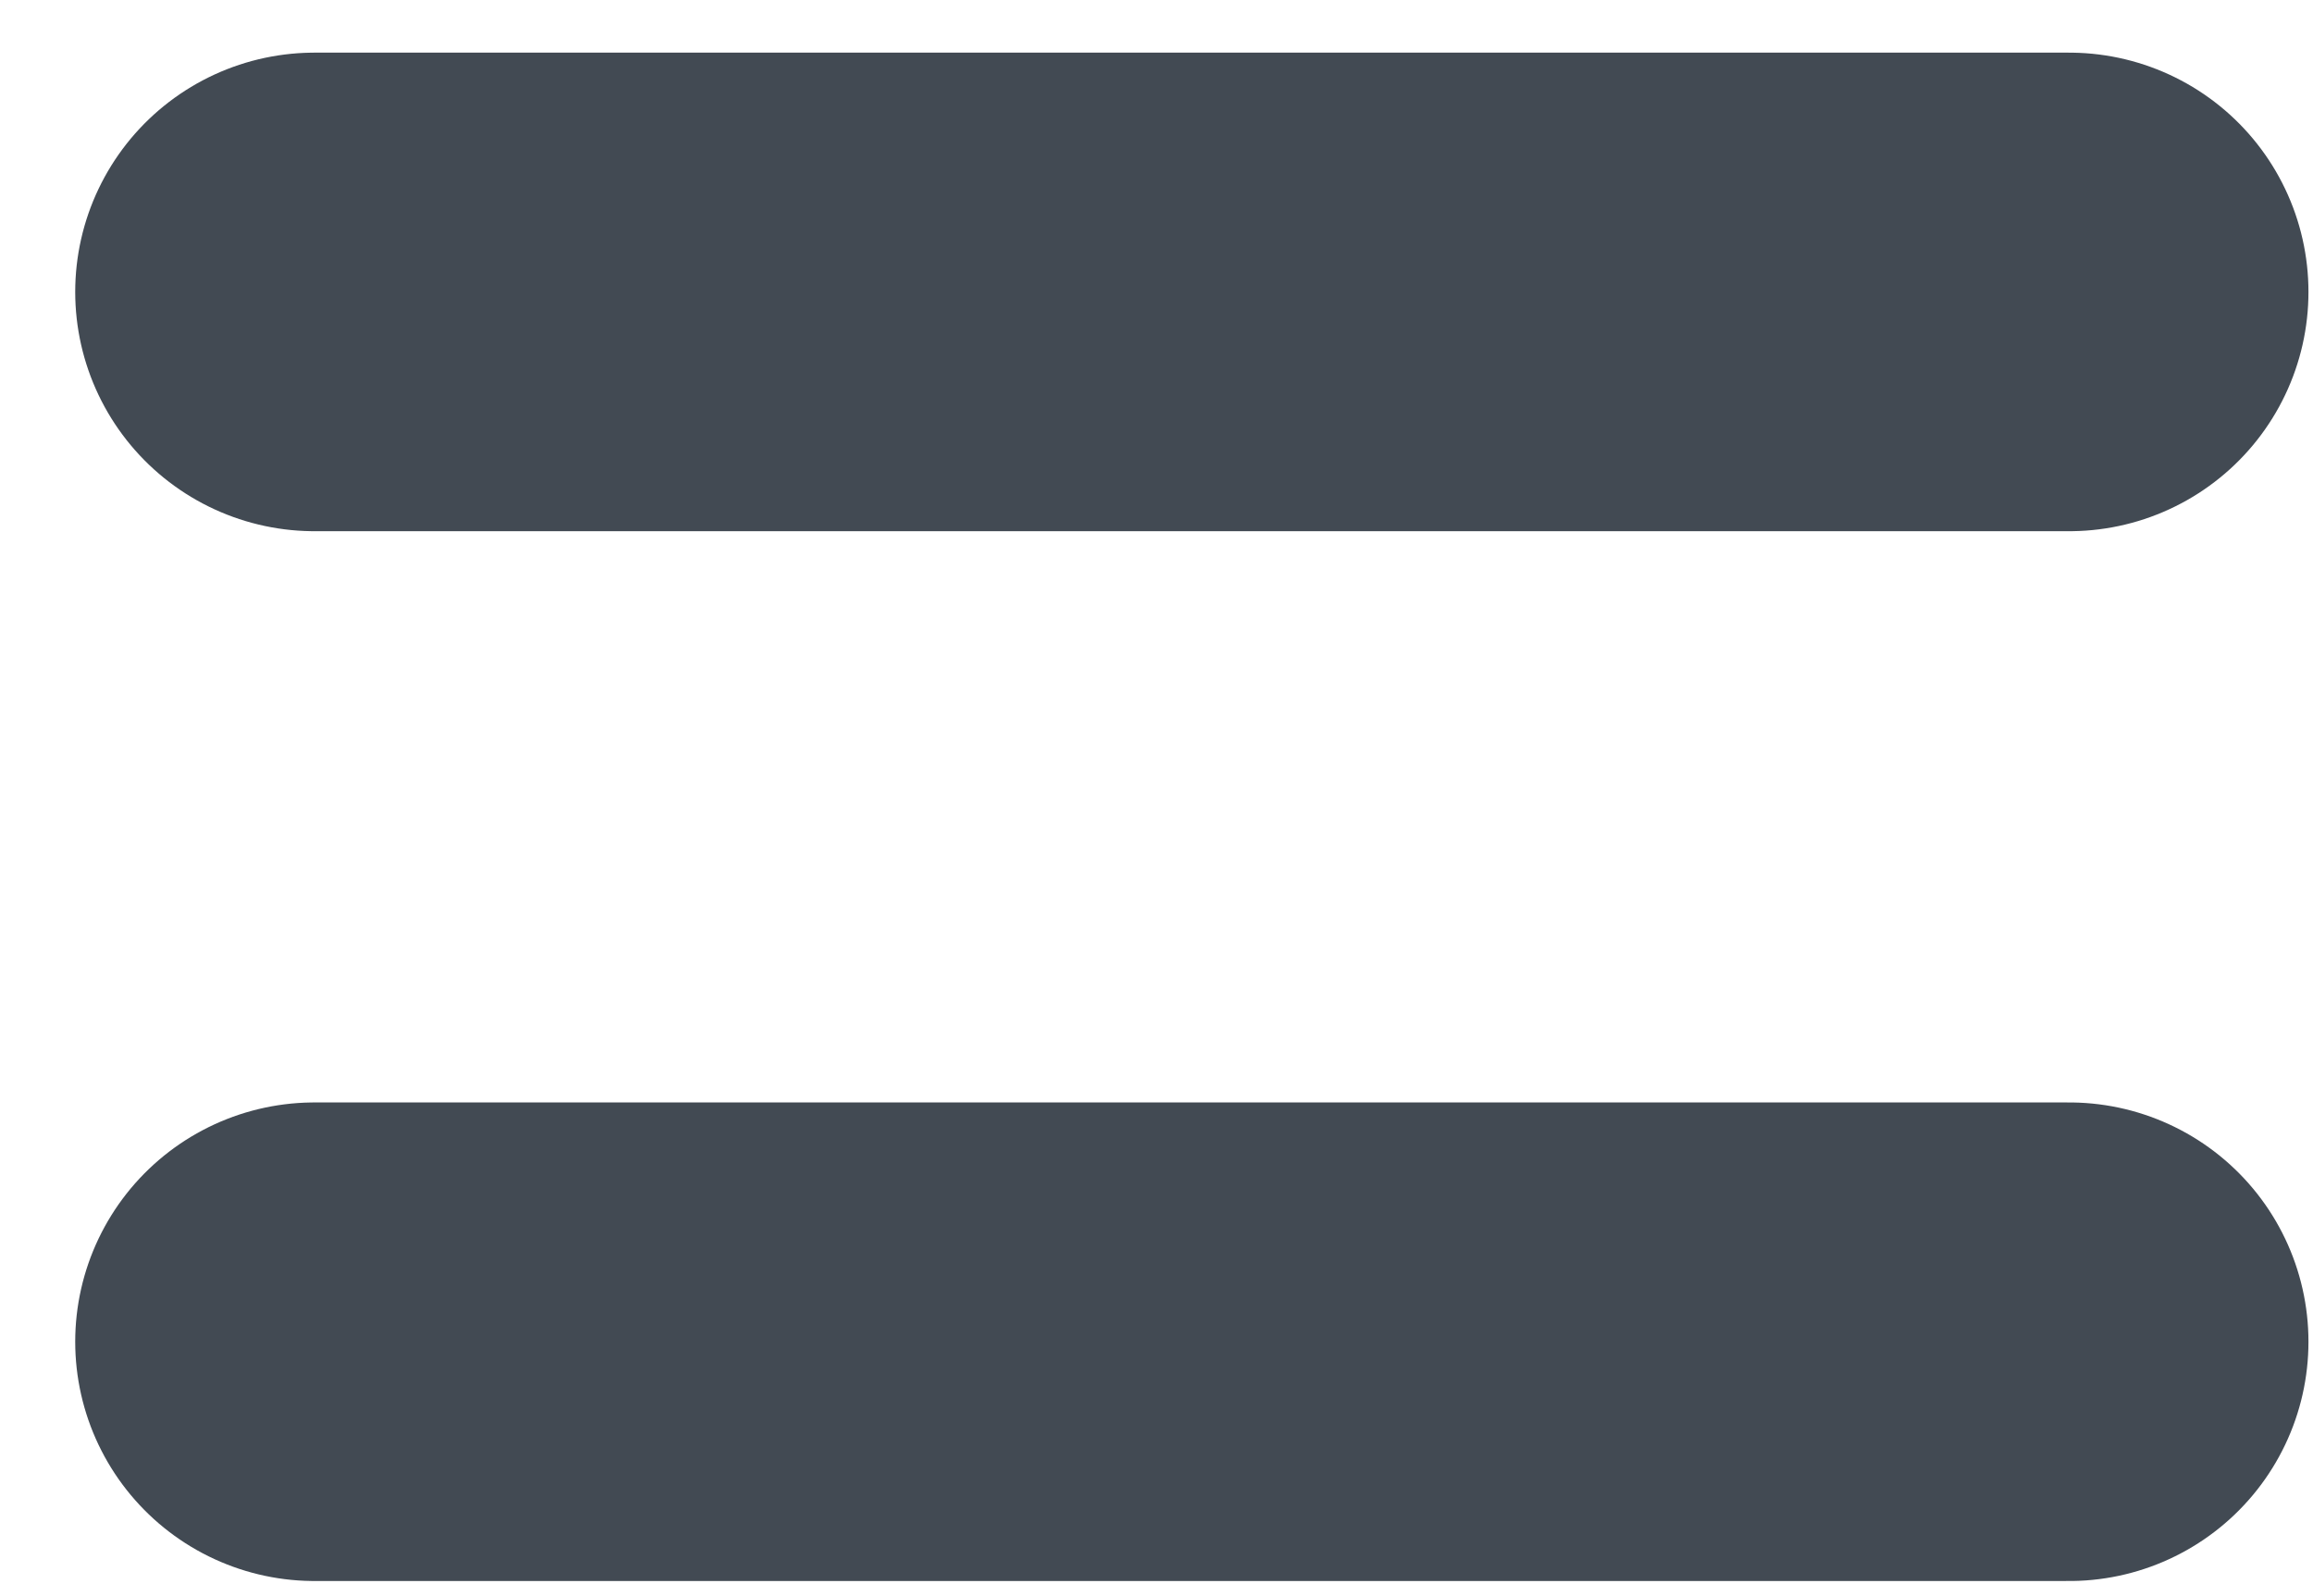
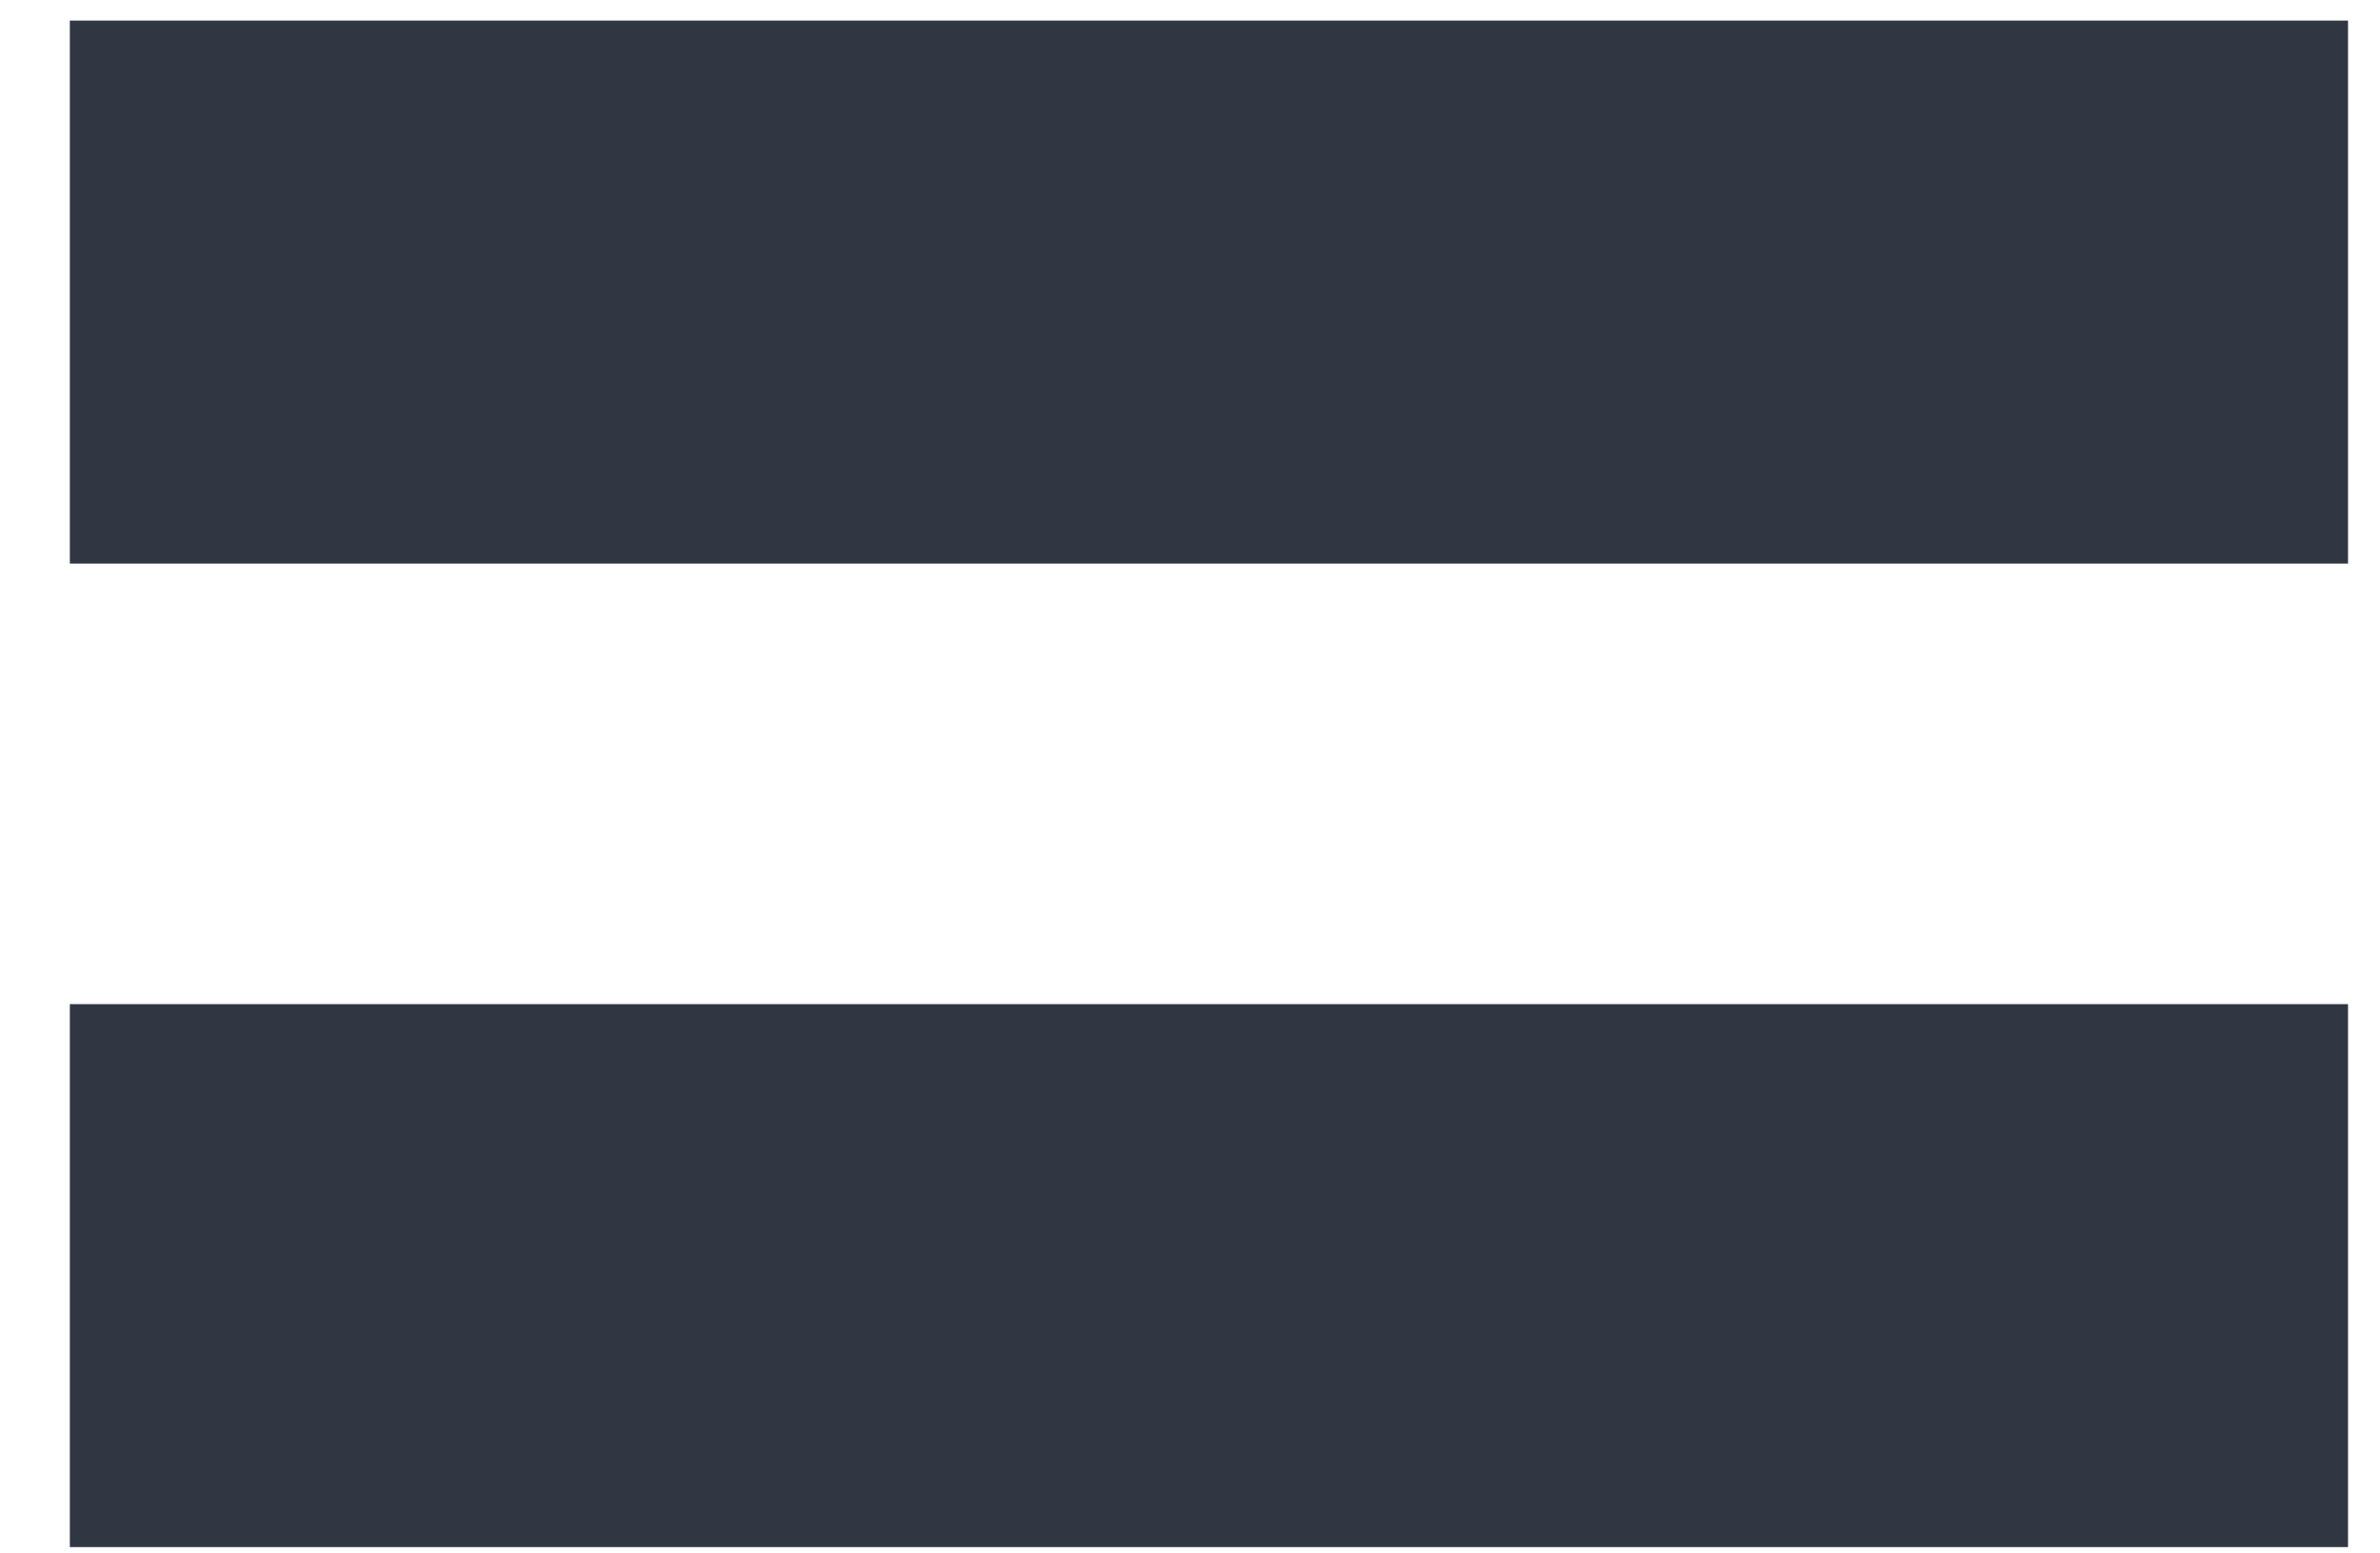
- <svg xmlns="http://www.w3.org/2000/svg" width="29" height="20" viewBox="0 0 29 20" fill="none">
-   <path d="M3.943 3.66H25.943" stroke="#424A53" stroke-width="6" stroke-linecap="round" />
-   <path d="M3.943 16.822H25.943" stroke="#424A53" stroke-width="6" stroke-linecap="round" />
+ <svg xmlns="http://www.w3.org/2000/svg" width="23" height="15" viewBox="0 0 23 15" fill="none">
+   <path d="M22.691 5.445V0.199H0.675V5.445H22.691ZM22.691 14.948V9.702H0.675V14.948H22.691Z" fill="#303742" />
</svg>
